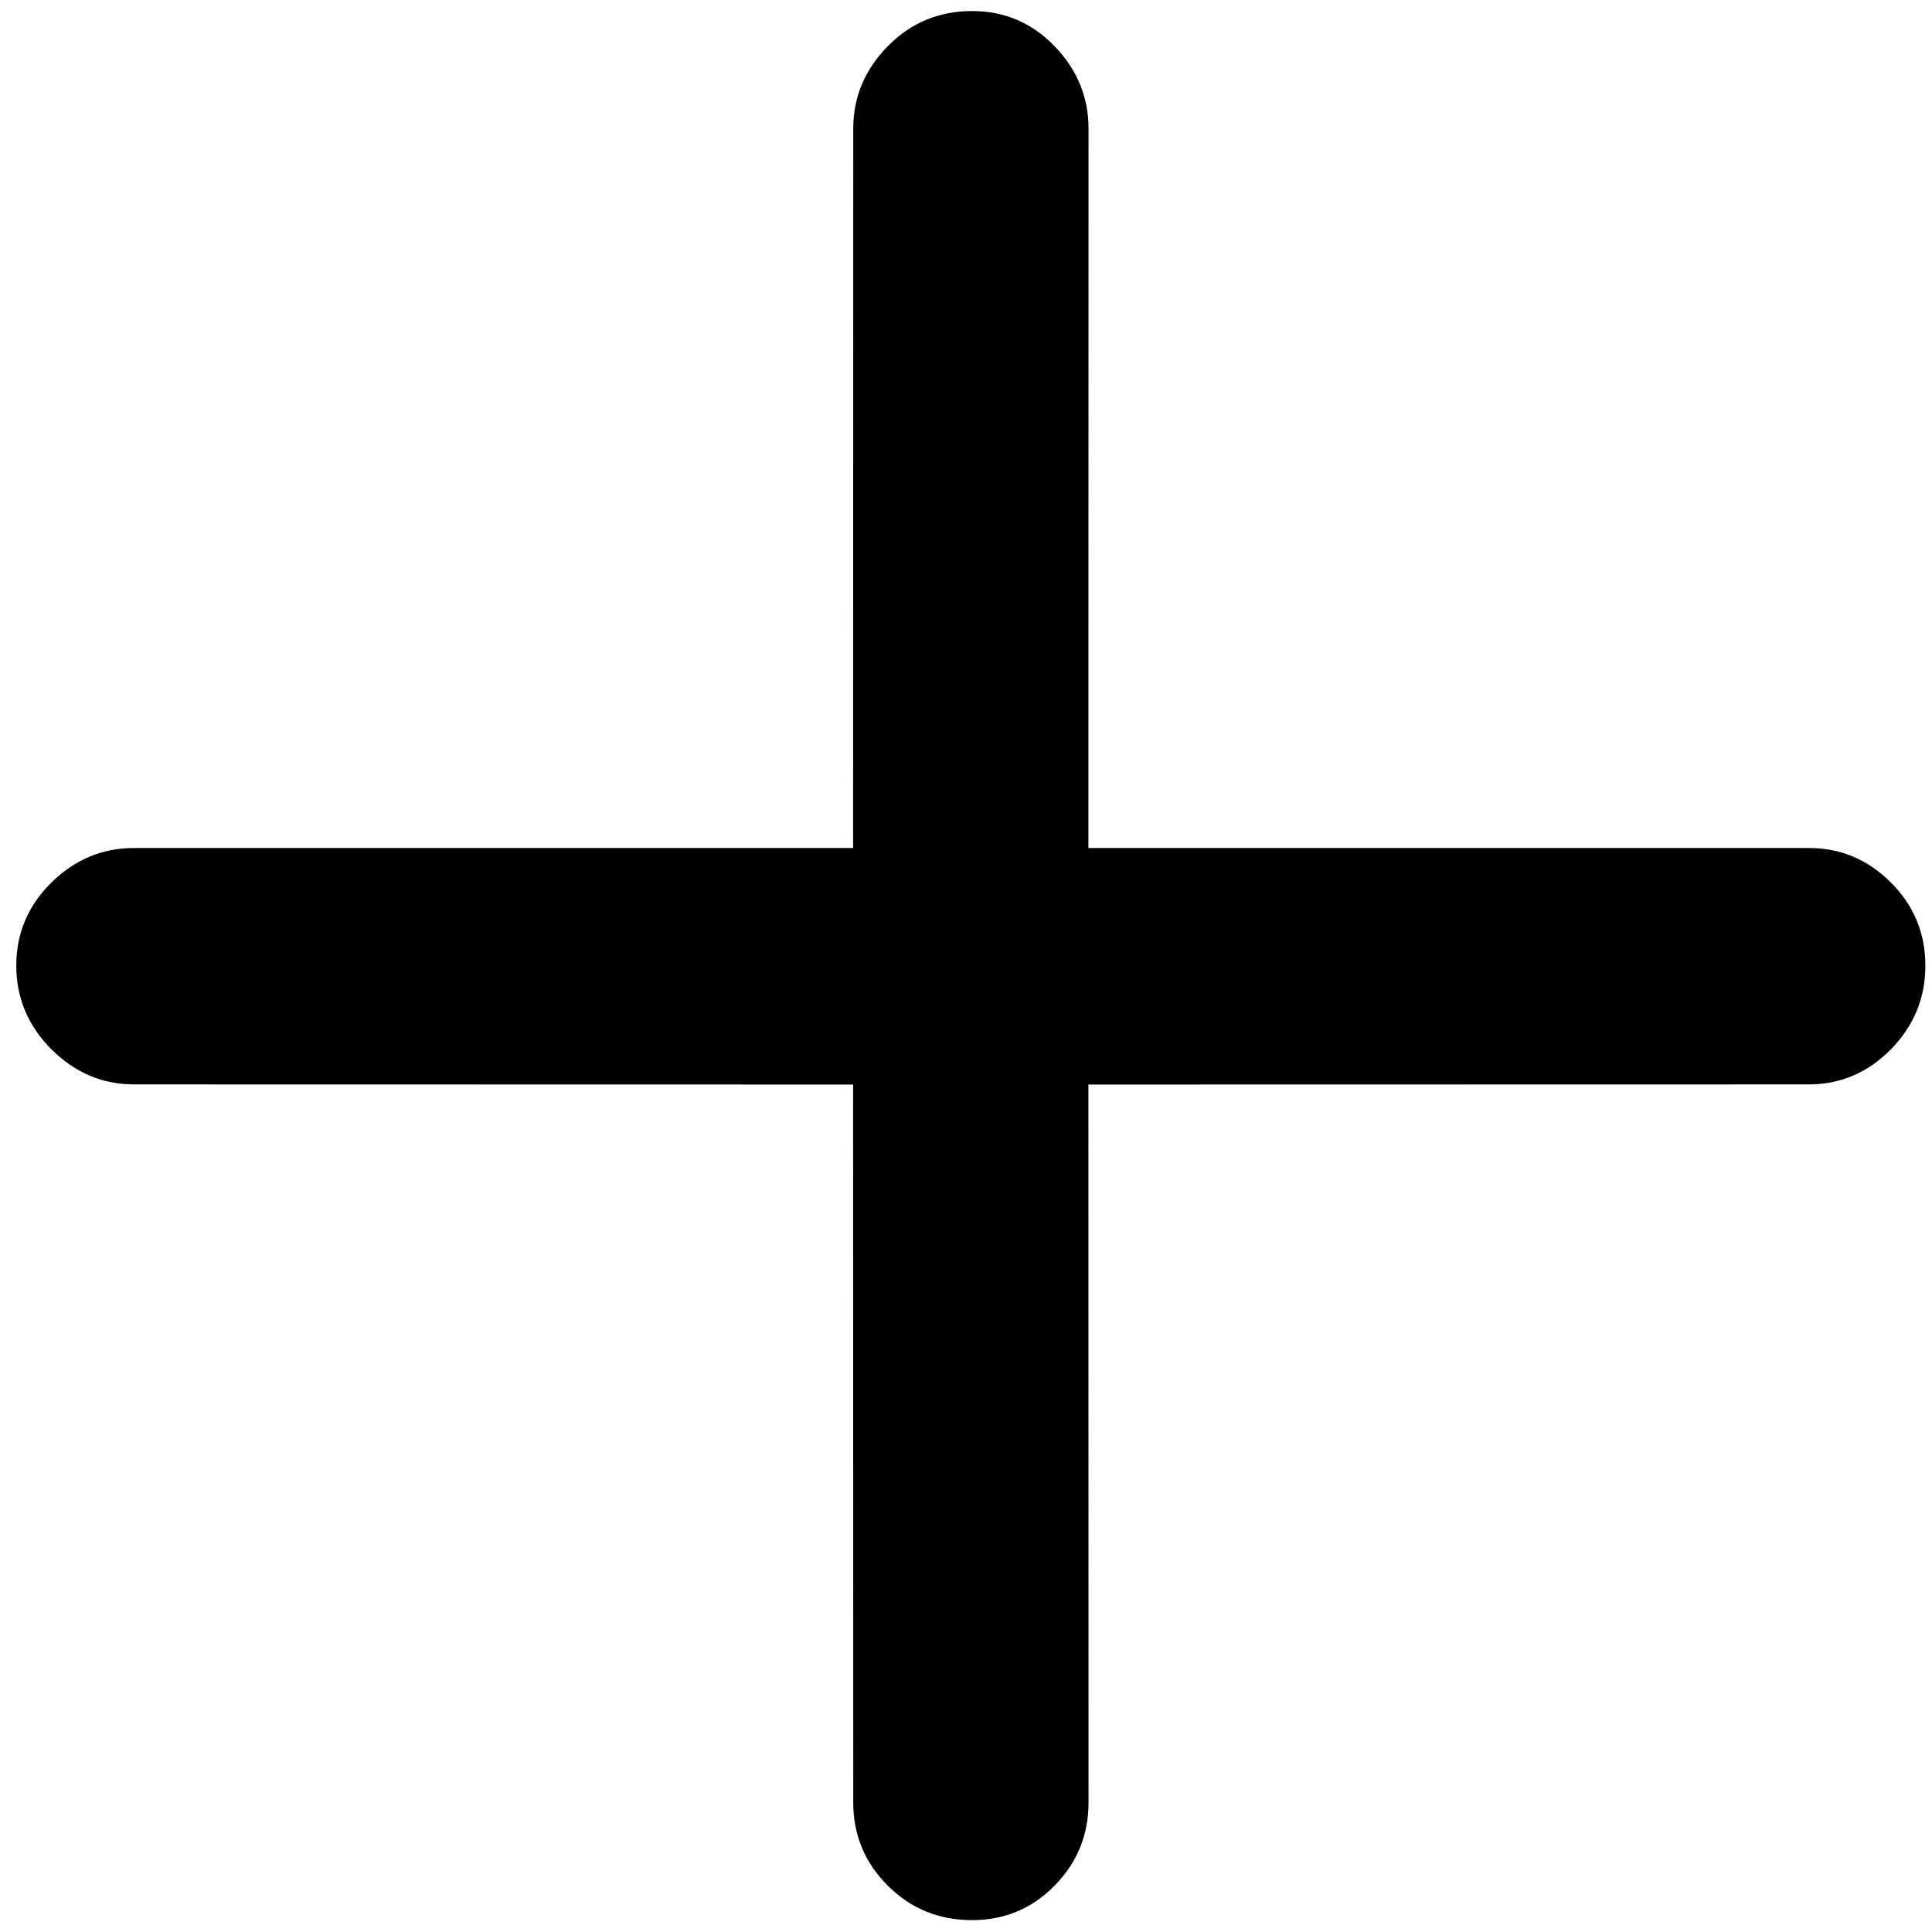
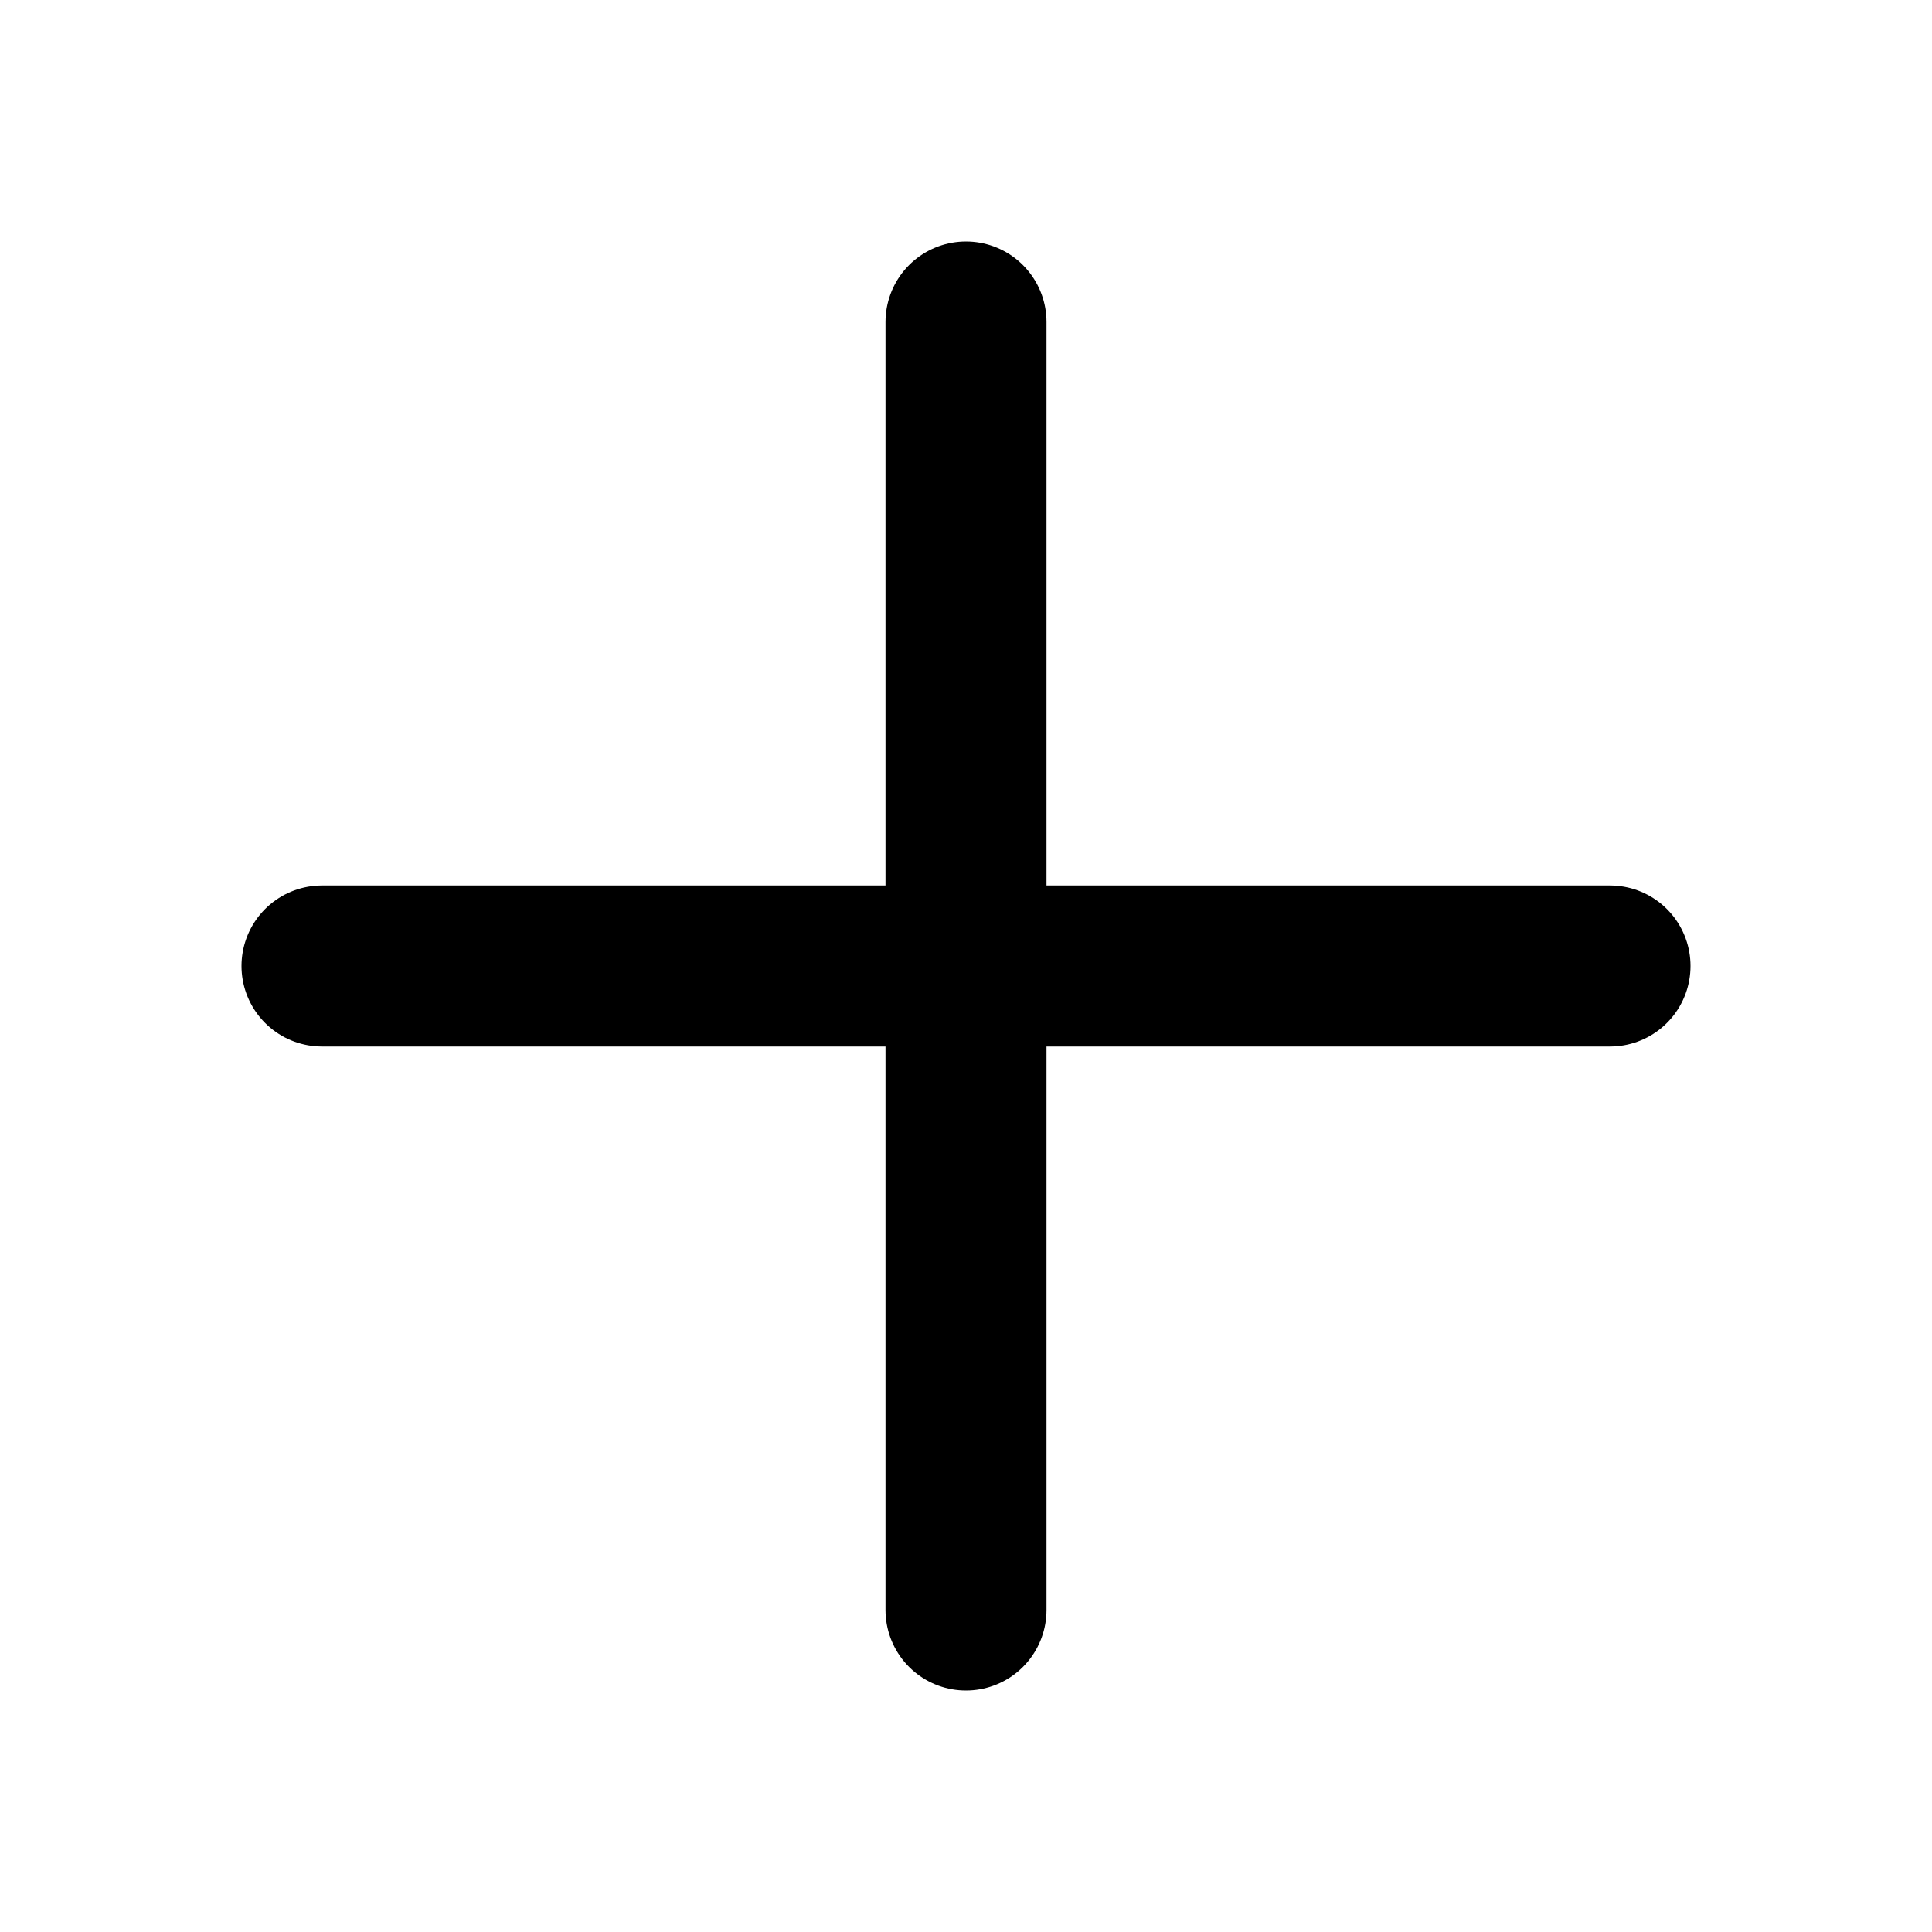
- <svg xmlns="http://www.w3.org/2000/svg" width="14px" height="14px" viewBox="0 0 14 14" version="1.1">
-   <path d="M7.044,13.914 C7.278,13.914 7.478,13.831 7.642,13.664 C7.806,13.497 7.888,13.296 7.888,13.062 L7.887,7.859 L13.108,7.858 C13.337,7.858 13.535,7.773 13.702,7.604 C13.869,7.434 13.952,7.231 13.952,6.997 C13.952,6.763 13.869,6.562 13.702,6.395 C13.535,6.228 13.337,6.145 13.108,6.145 L7.887,6.145 L7.888,0.933 C7.888,0.704 7.806,0.505 7.642,0.335 C7.478,0.165 7.278,0.08 7.044,0.08 C6.804,0.08 6.6,0.165 6.433,0.335 C6.266,0.505 6.183,0.704 6.183,0.933 L6.182,6.145 L0.971,6.145 C0.742,6.145 0.543,6.228 0.373,6.395 C0.203,6.562 0.118,6.763 0.118,6.997 C0.118,7.231 0.203,7.434 0.373,7.604 C0.543,7.773 0.742,7.858 0.971,7.858 L6.182,7.859 L6.183,13.062 C6.183,13.296 6.266,13.497 6.433,13.664 C6.6,13.831 6.804,13.914 7.044,13.914 Z" id="plus" fill-rule="nonzero" />
+ <svg xmlns="http://www.w3.org/2000/svg" class="h-5 w-5" fill="none" viewBox="0 0 24 24" stroke="currentColor">
+   <path stroke-linecap="round" stroke-linejoin="round" stroke-width="2" d="M12 4v16m8-8H4" />
</svg>
